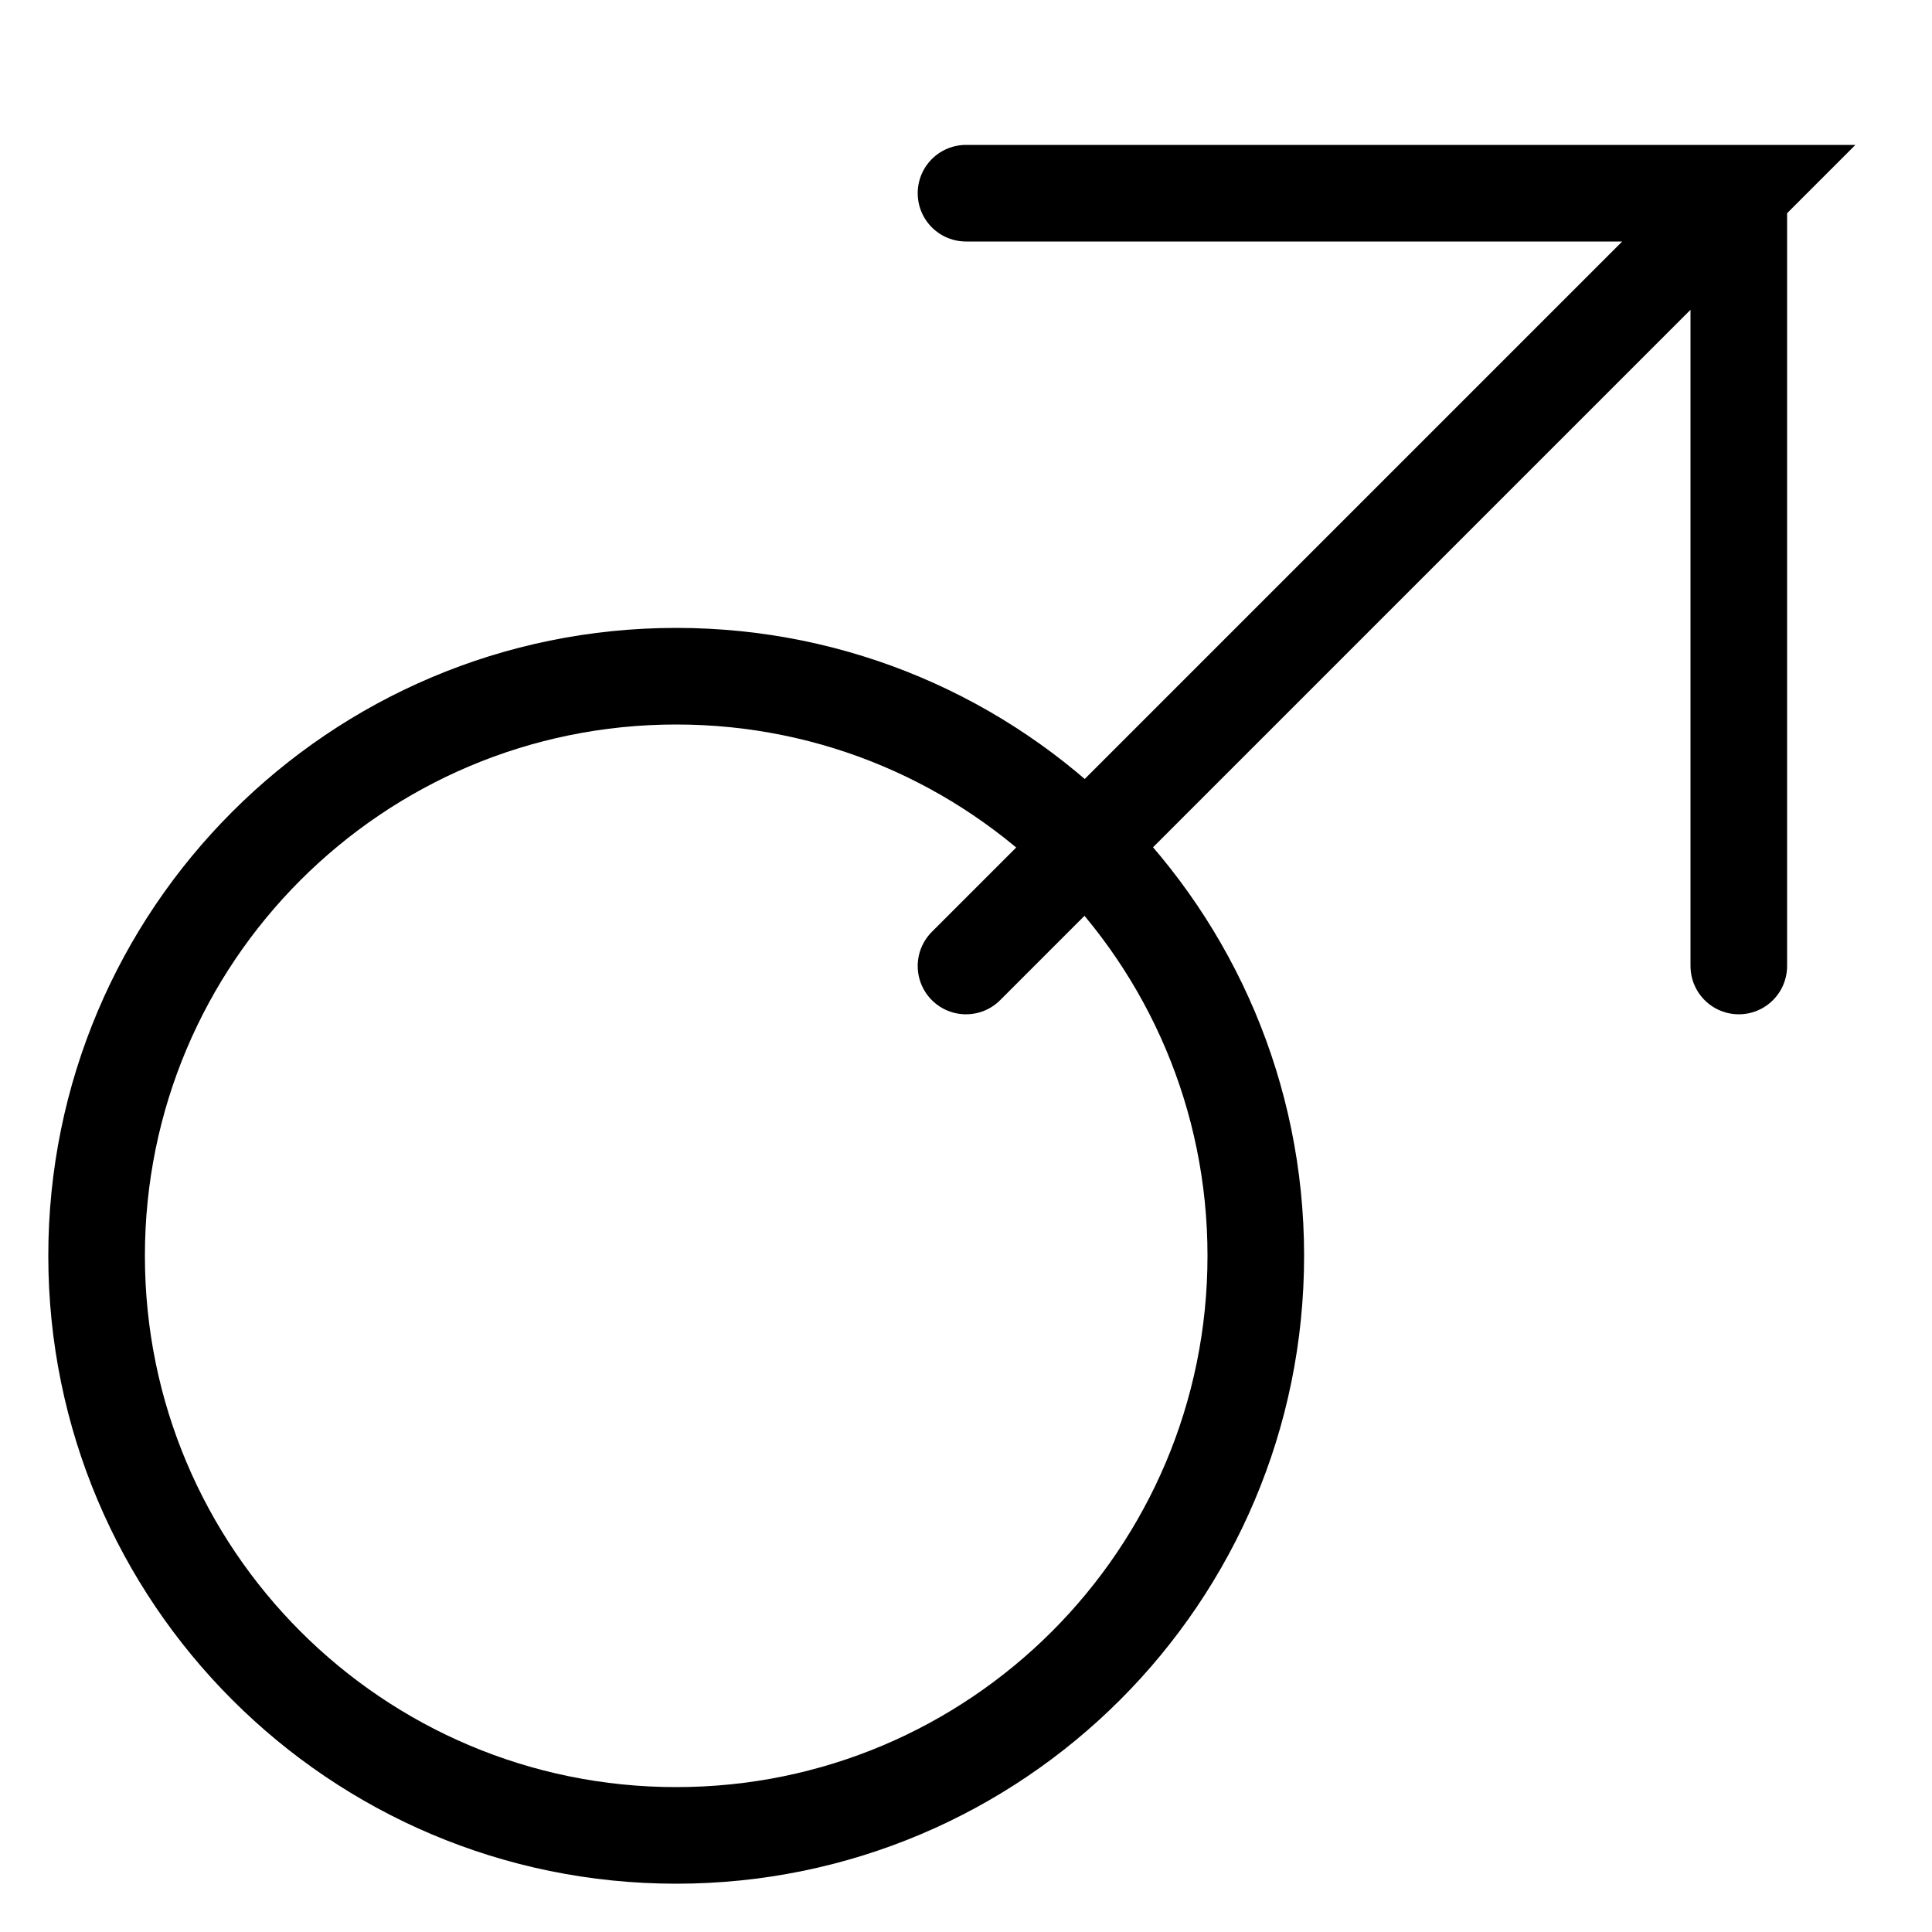
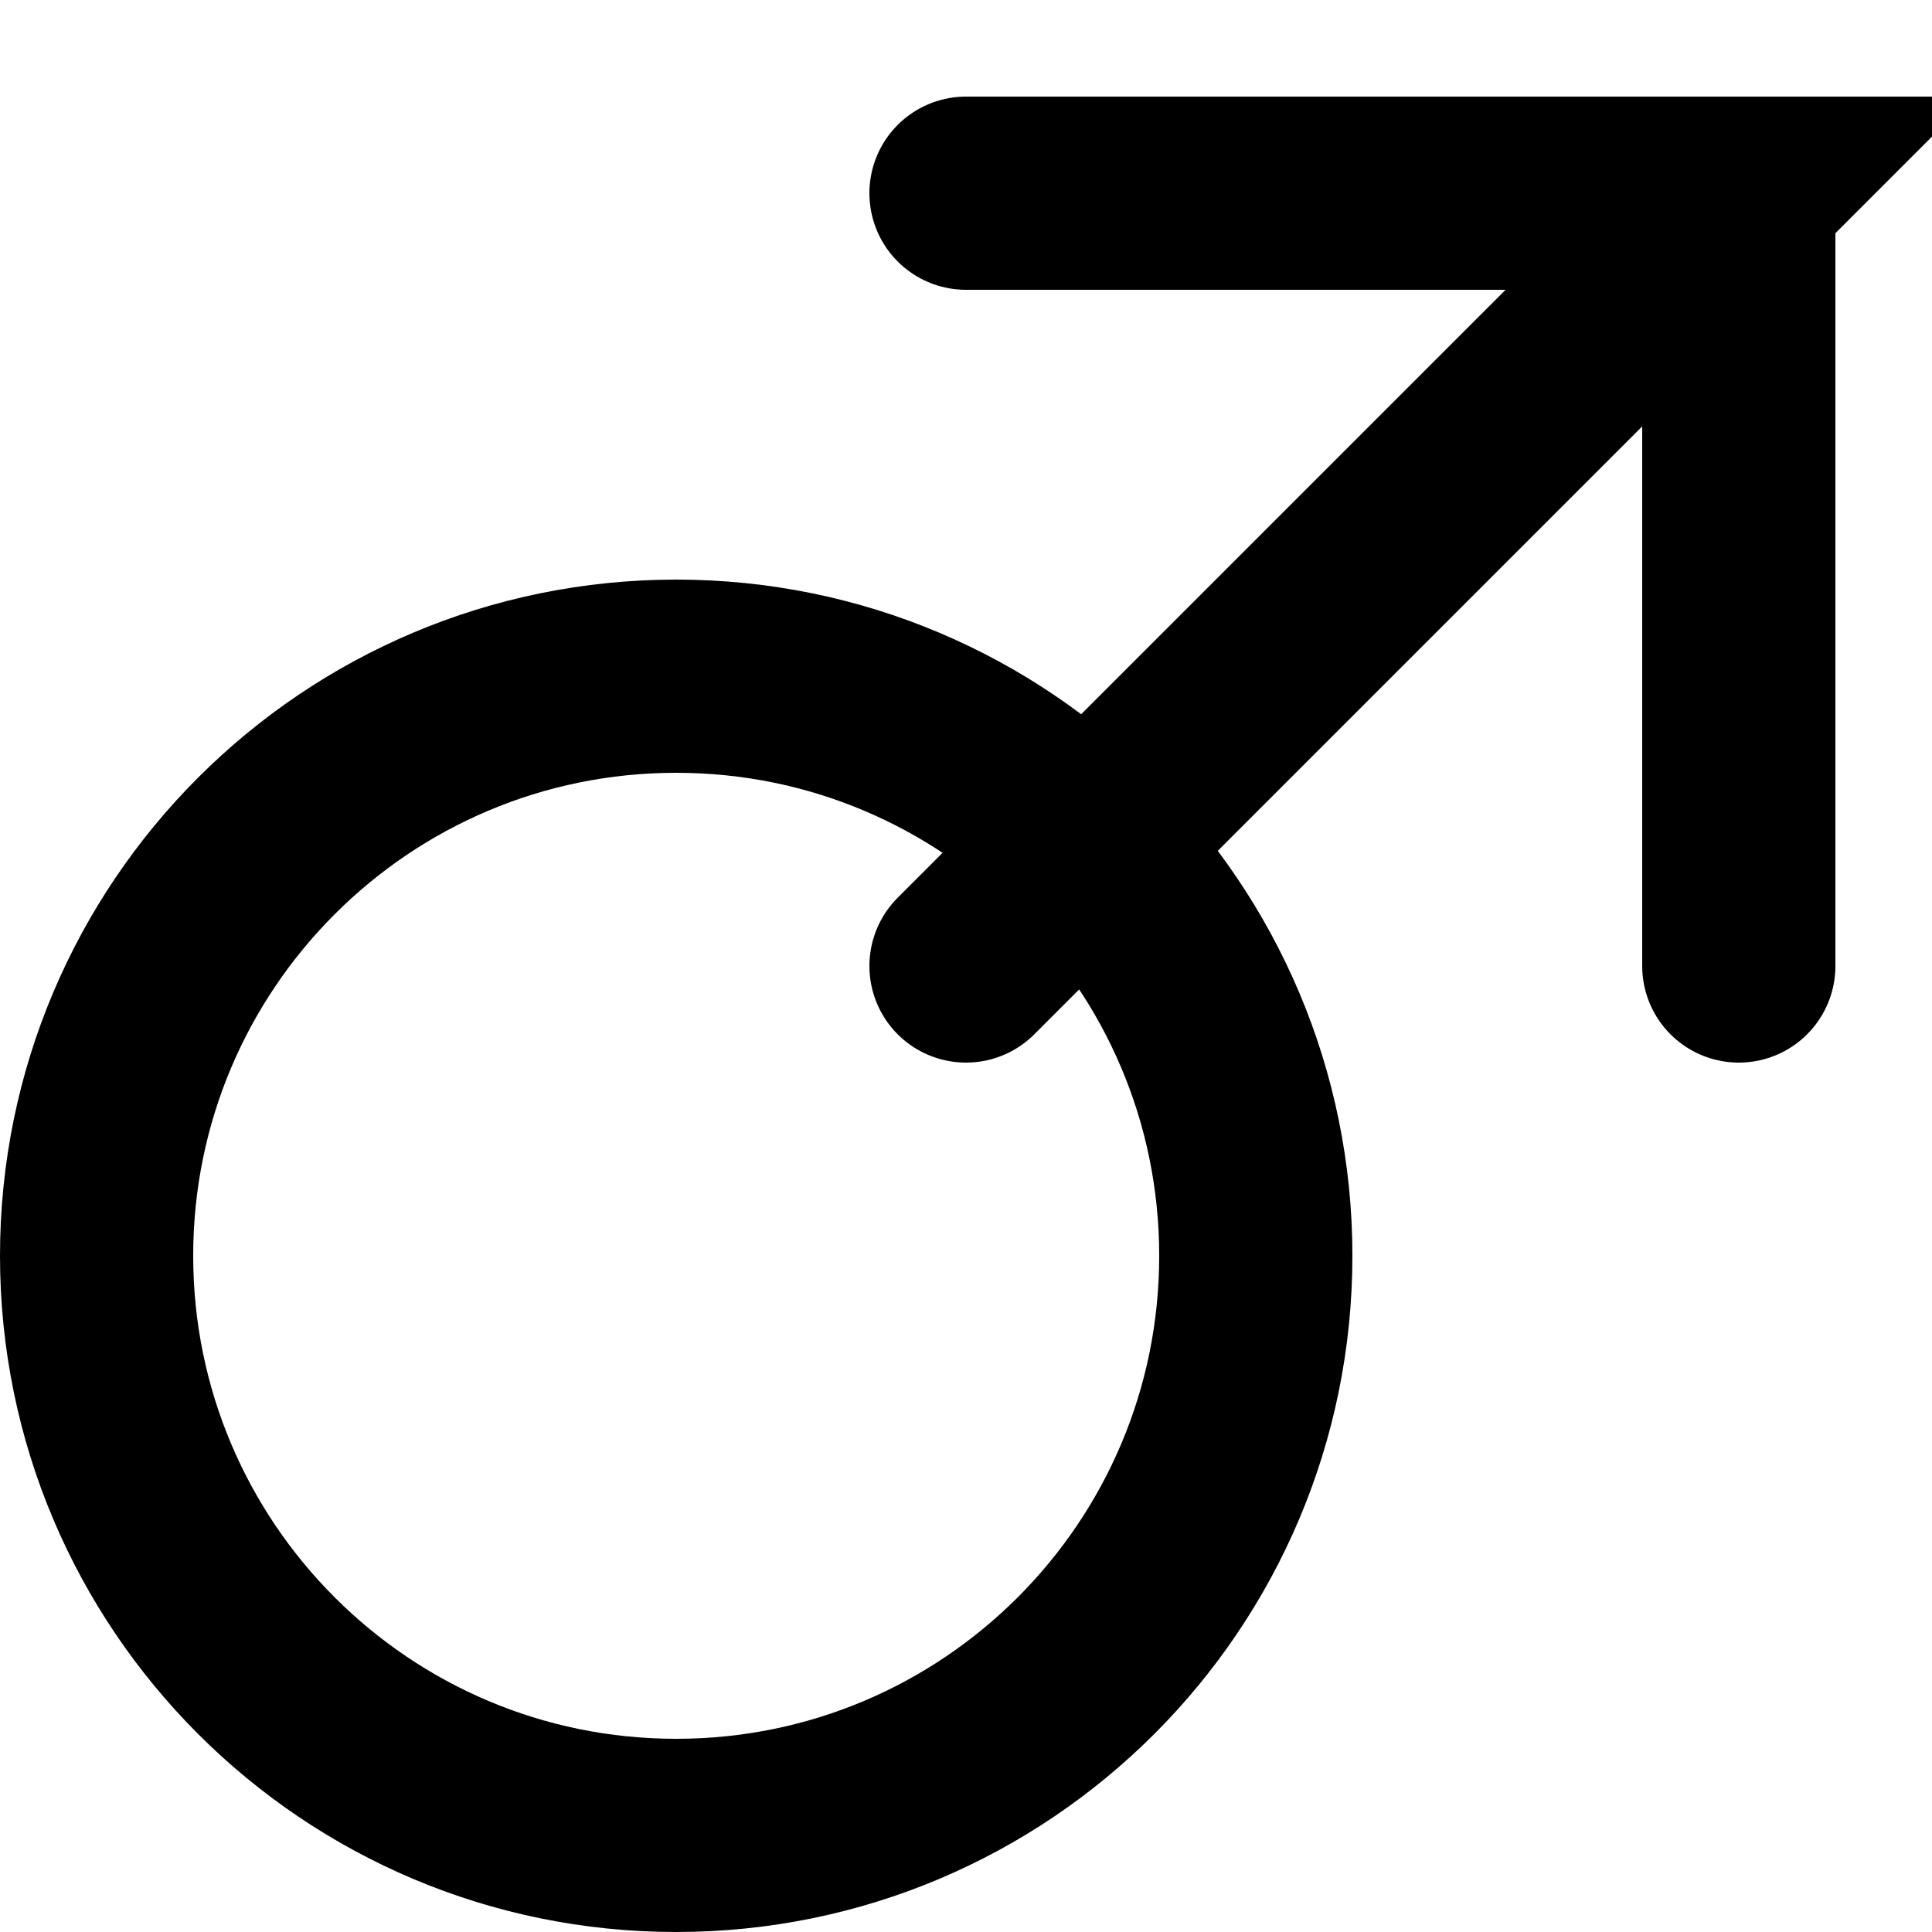
- <svg xmlns="http://www.w3.org/2000/svg" viewBox="0 0 100 100" height="100" width="100" fill="transparent" stroke="currentColor" stroke-width="5" stroke-linecap="round">
+ <svg xmlns="http://www.w3.org/2000/svg" viewBox="0 0 100 100" height="100" width="100" fill="transparent" stroke="currentColor" stroke-width="10" stroke-linecap="round">
  <circle r="30" cx="35" cy="65" />
  <path d="M50 50 L90 10 H50 M90 10 V50" /> /&gt;
</svg>
